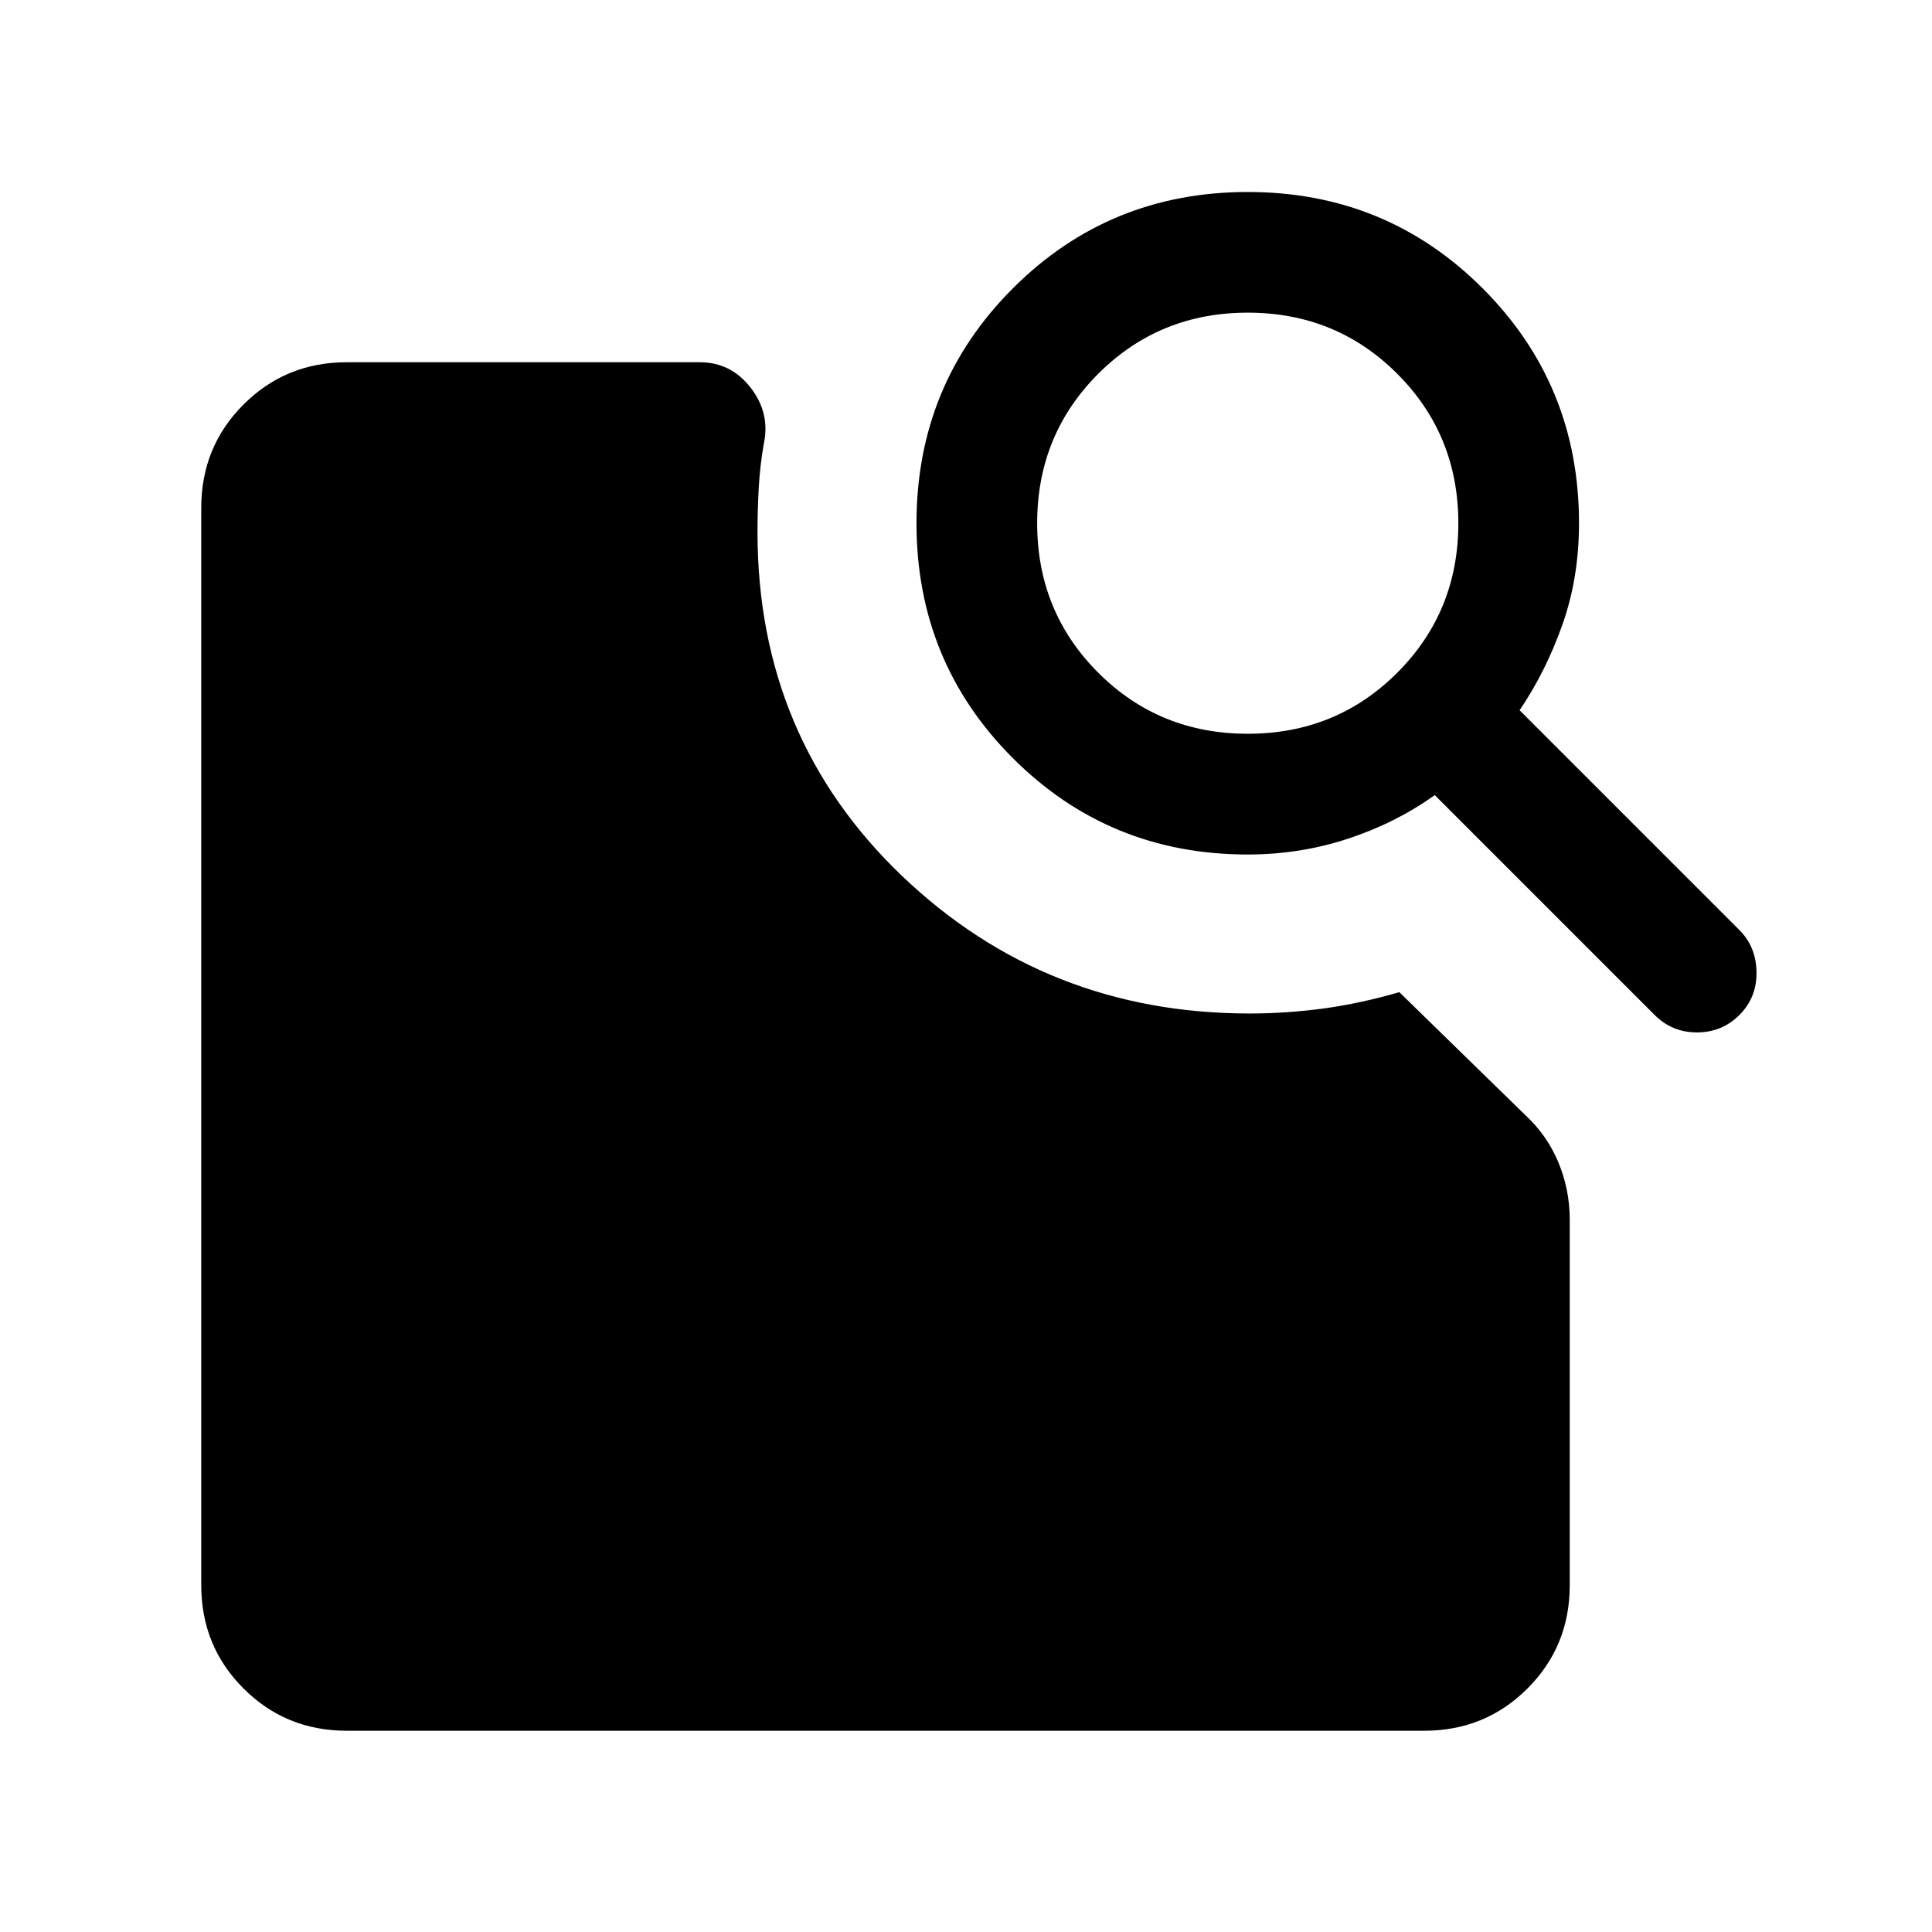
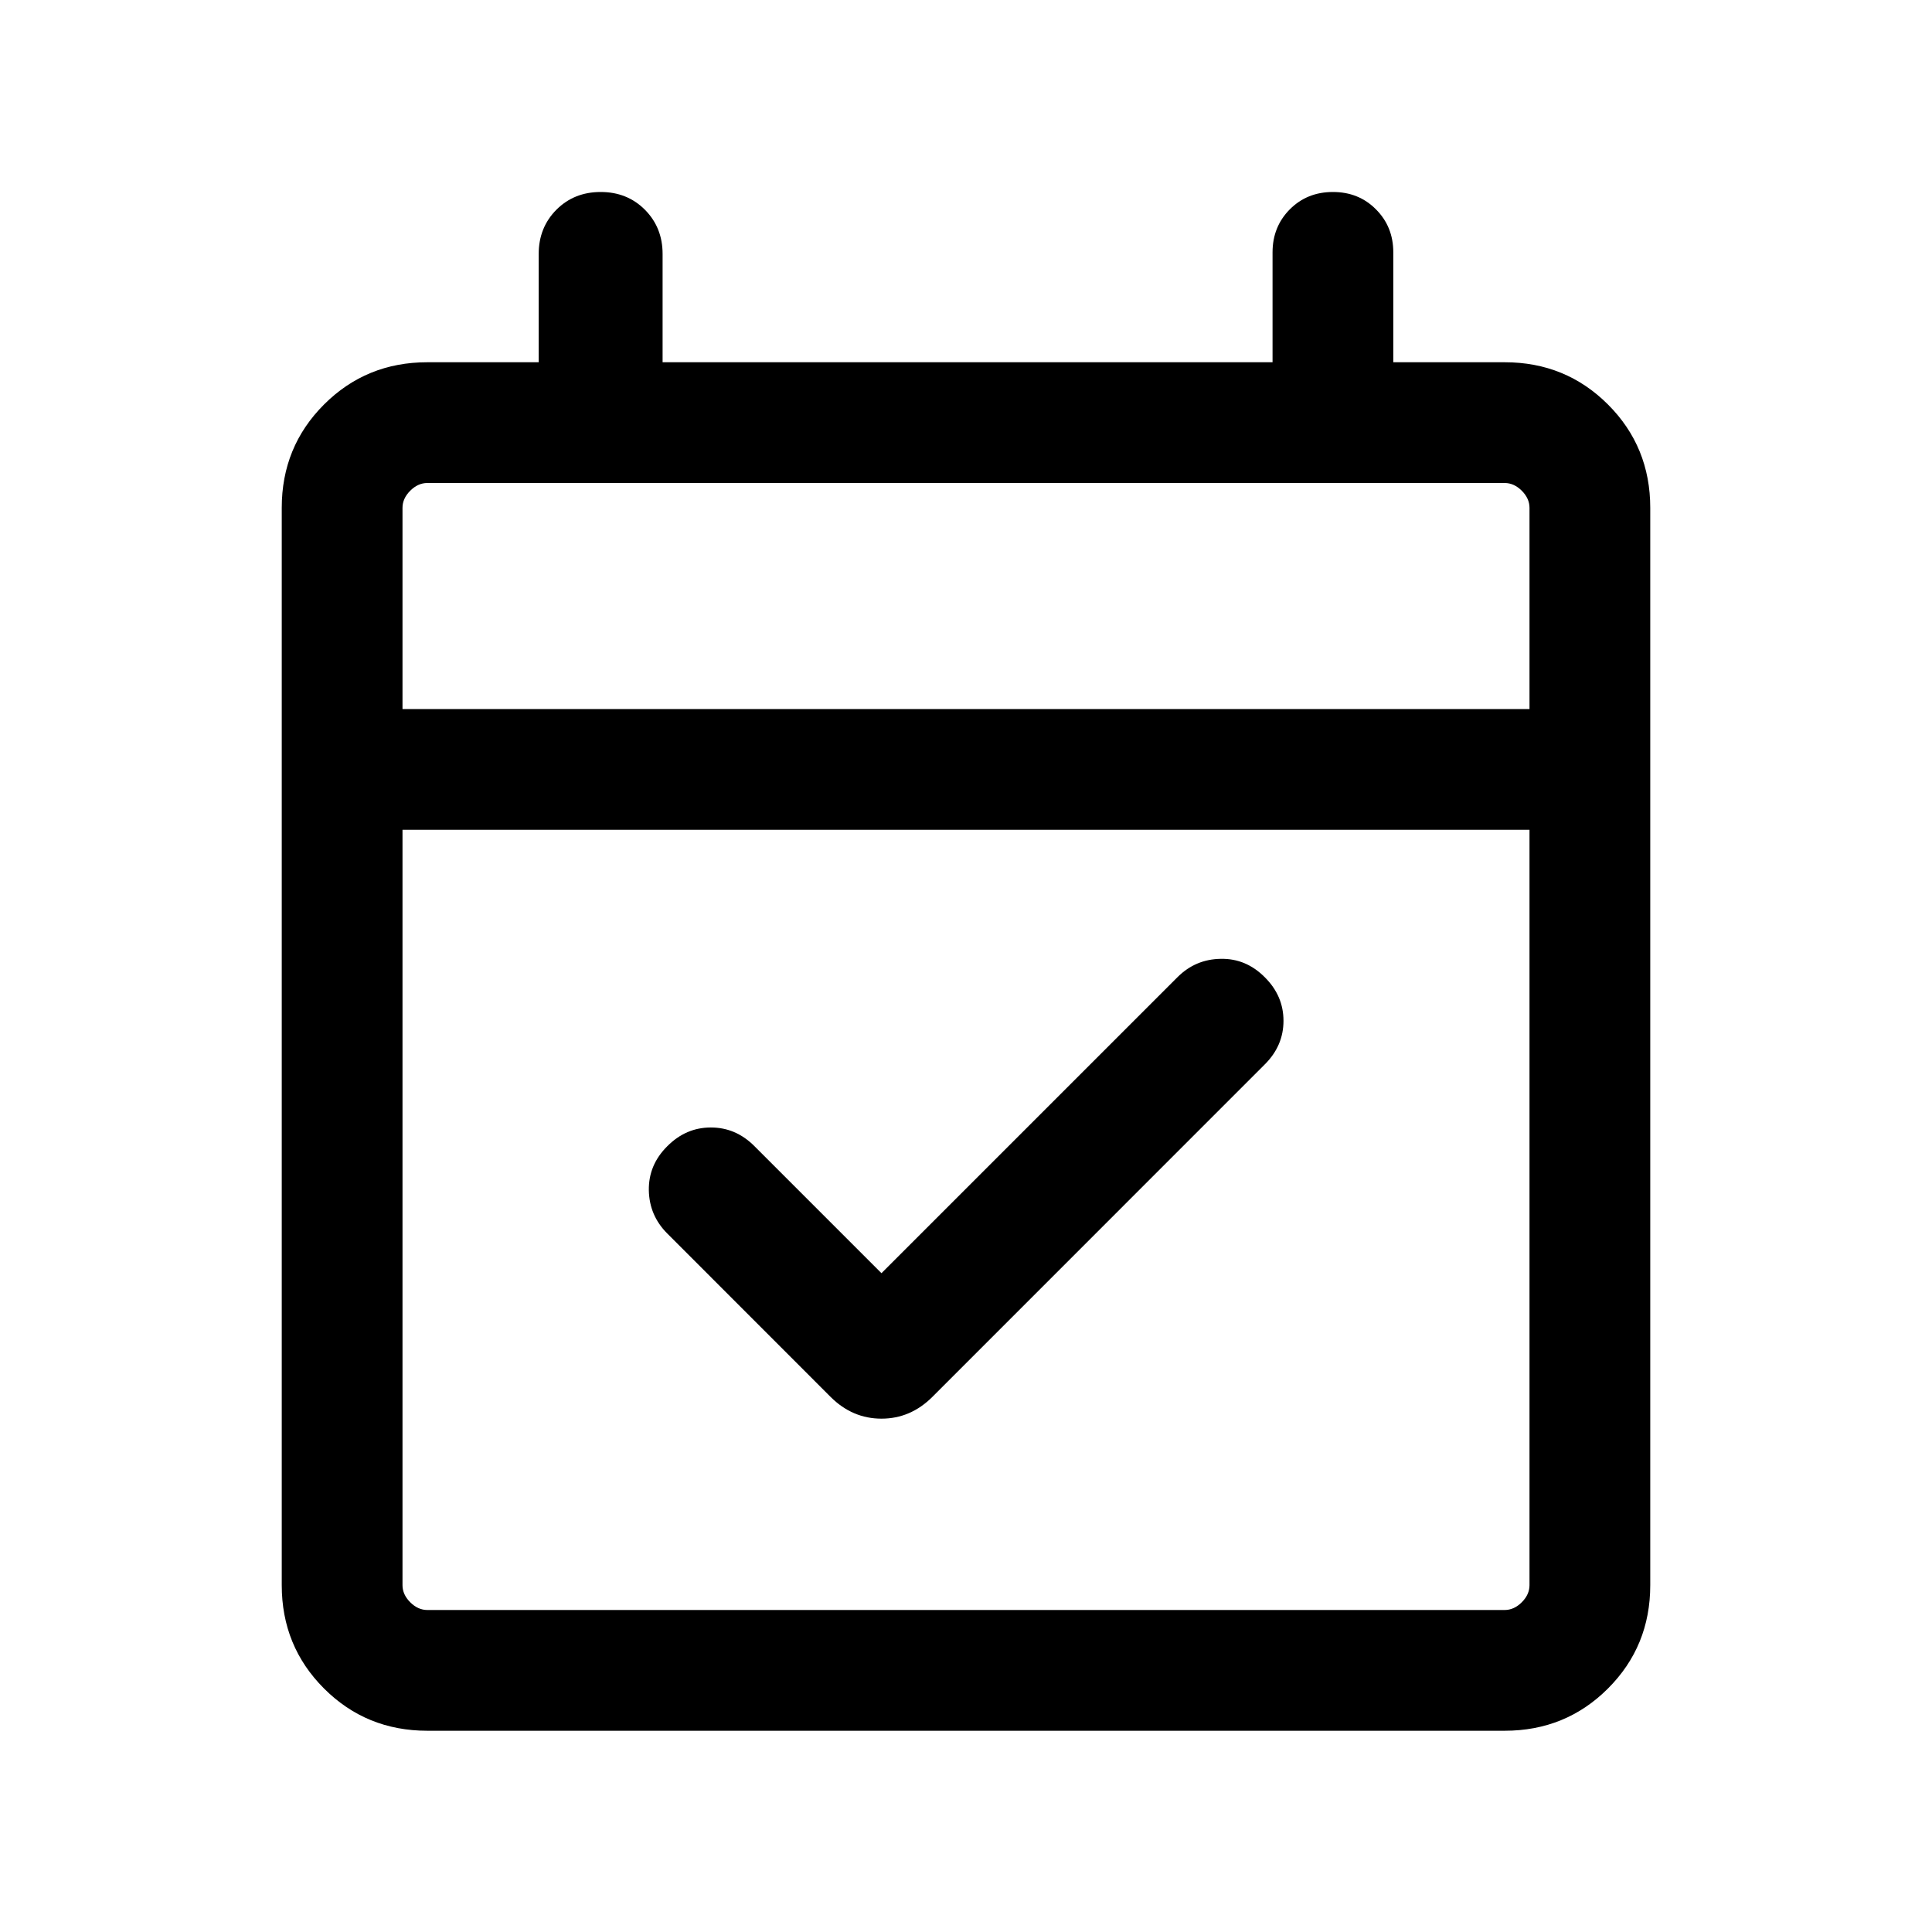
<svg xmlns="http://www.w3.org/2000/svg" width="24" height="24" viewBox="0 0 24 24" fill="none">
-   <mask id="mask0_452_8189" style="mask-type:alpha" maskUnits="userSpaceOnUse" x="0" y="0" width="24" height="24">
+   <mask id="mask0_452_7694" style="mask-type:alpha" maskUnits="userSpaceOnUse" x="0" y="0" width="24" height="24">
    <rect width="24" height="24" fill="#D9D9D9" />
  </mask>
-   <g mask="url(#mask0_452_8189)">
-     <path d="M15.5 10.615C14.352 10.615 13.38 10.216 12.582 9.418C11.784 8.62 11.385 7.647 11.385 6.5C11.385 5.352 11.784 4.38 12.582 3.582C13.38 2.784 14.352 2.385 15.5 2.385C16.648 2.385 17.62 2.784 18.418 3.582C19.216 4.38 19.615 5.352 19.615 6.5C19.615 6.95 19.547 7.369 19.41 7.756C19.274 8.143 19.096 8.499 18.877 8.823L21.608 11.554C21.746 11.692 21.817 11.866 21.82 12.076C21.823 12.286 21.753 12.463 21.608 12.608C21.463 12.753 21.287 12.825 21.081 12.825C20.874 12.825 20.699 12.753 20.554 12.608L17.823 9.877C17.499 10.109 17.138 10.29 16.741 10.42C16.345 10.55 15.931 10.615 15.5 10.615ZM15.5 9.115C16.232 9.115 16.851 8.863 17.357 8.357C17.863 7.851 18.116 7.232 18.116 6.5C18.116 5.768 17.863 5.149 17.357 4.643C16.851 4.137 16.232 3.884 15.5 3.884C14.768 3.884 14.149 4.137 13.643 4.643C13.137 5.149 12.884 5.768 12.884 6.5C12.884 7.232 13.137 7.851 13.643 8.357C14.149 8.863 14.768 9.115 15.5 9.115ZM4.308 21.5C3.803 21.5 3.375 21.325 3.025 20.975C2.675 20.625 2.5 20.197 2.5 19.692V6.308C2.5 5.803 2.675 5.375 3.025 5.025C3.375 4.675 3.803 4.5 4.308 4.5H8.694C8.952 4.5 9.163 4.606 9.327 4.819C9.491 5.032 9.544 5.267 9.486 5.525C9.456 5.701 9.435 5.881 9.425 6.067C9.415 6.253 9.41 6.434 9.41 6.609C9.41 8.311 10.007 9.733 11.2 10.876C12.394 12.019 13.835 12.59 15.525 12.59C15.829 12.59 16.134 12.569 16.441 12.528C16.748 12.486 17.062 12.418 17.383 12.325L18.954 13.858C19.131 14.022 19.266 14.217 19.36 14.442C19.453 14.668 19.5 14.904 19.5 15.152V19.692C19.5 20.197 19.325 20.625 18.975 20.975C18.625 21.325 18.197 21.5 17.692 21.5H4.308Z" fill="black" />
+   <g mask="url(#mask0_452_7694)">
+     <path d="M10.95 15.816L14.627 12.139C14.776 11.99 14.955 11.914 15.165 11.911C15.374 11.907 15.556 11.983 15.711 12.139C15.867 12.294 15.944 12.474 15.944 12.681C15.944 12.887 15.867 13.068 15.711 13.223L11.583 17.352C11.402 17.533 11.191 17.623 10.95 17.623C10.709 17.623 10.498 17.533 10.317 17.352L8.289 15.323C8.14 15.174 8.064 14.995 8.06 14.786C8.057 14.576 8.133 14.394 8.289 14.239C8.444 14.083 8.624 14.006 8.831 14.006C9.037 14.006 9.218 14.083 9.373 14.239L10.95 15.816ZM5.308 21.5C4.803 21.5 4.375 21.325 4.025 20.975C3.675 20.625 3.5 20.197 3.5 19.692V6.308C3.5 5.803 3.675 5.375 4.025 5.025C4.375 4.675 4.803 4.5 5.308 4.5H6.692V3.154C6.692 2.935 6.766 2.752 6.912 2.605C7.059 2.458 7.242 2.385 7.462 2.385C7.681 2.385 7.864 2.458 8.011 2.605C8.157 2.752 8.231 2.935 8.231 3.154V4.5H15.808V3.135C15.808 2.922 15.88 2.744 16.023 2.6C16.167 2.456 16.345 2.385 16.558 2.385C16.771 2.385 16.949 2.456 17.092 2.6C17.236 2.744 17.308 2.922 17.308 3.135V4.5H18.692C19.197 4.5 19.625 4.675 19.975 5.025C20.325 5.375 20.5 5.803 20.5 6.308V19.692C20.5 20.197 20.325 20.625 19.975 20.975C19.625 21.325 19.197 21.5 18.692 21.5H5.308ZM5.308 20H18.692C18.769 20 18.84 19.968 18.904 19.904C18.968 19.84 19 19.769 19 19.692V10.308H5V19.692C5 19.769 5.032 19.84 5.096 19.904C5.16 19.968 5.231 20 5.308 20ZM5 8.808H19V6.308C19 6.231 18.968 6.16 18.904 6.096C18.84 6.032 18.769 6 18.692 6H5.308C5.231 6 5.16 6.032 5.096 6.096C5.032 6.16 5 6.231 5 6.308V8.808Z" fill="black" />
  </g>
</svg>
